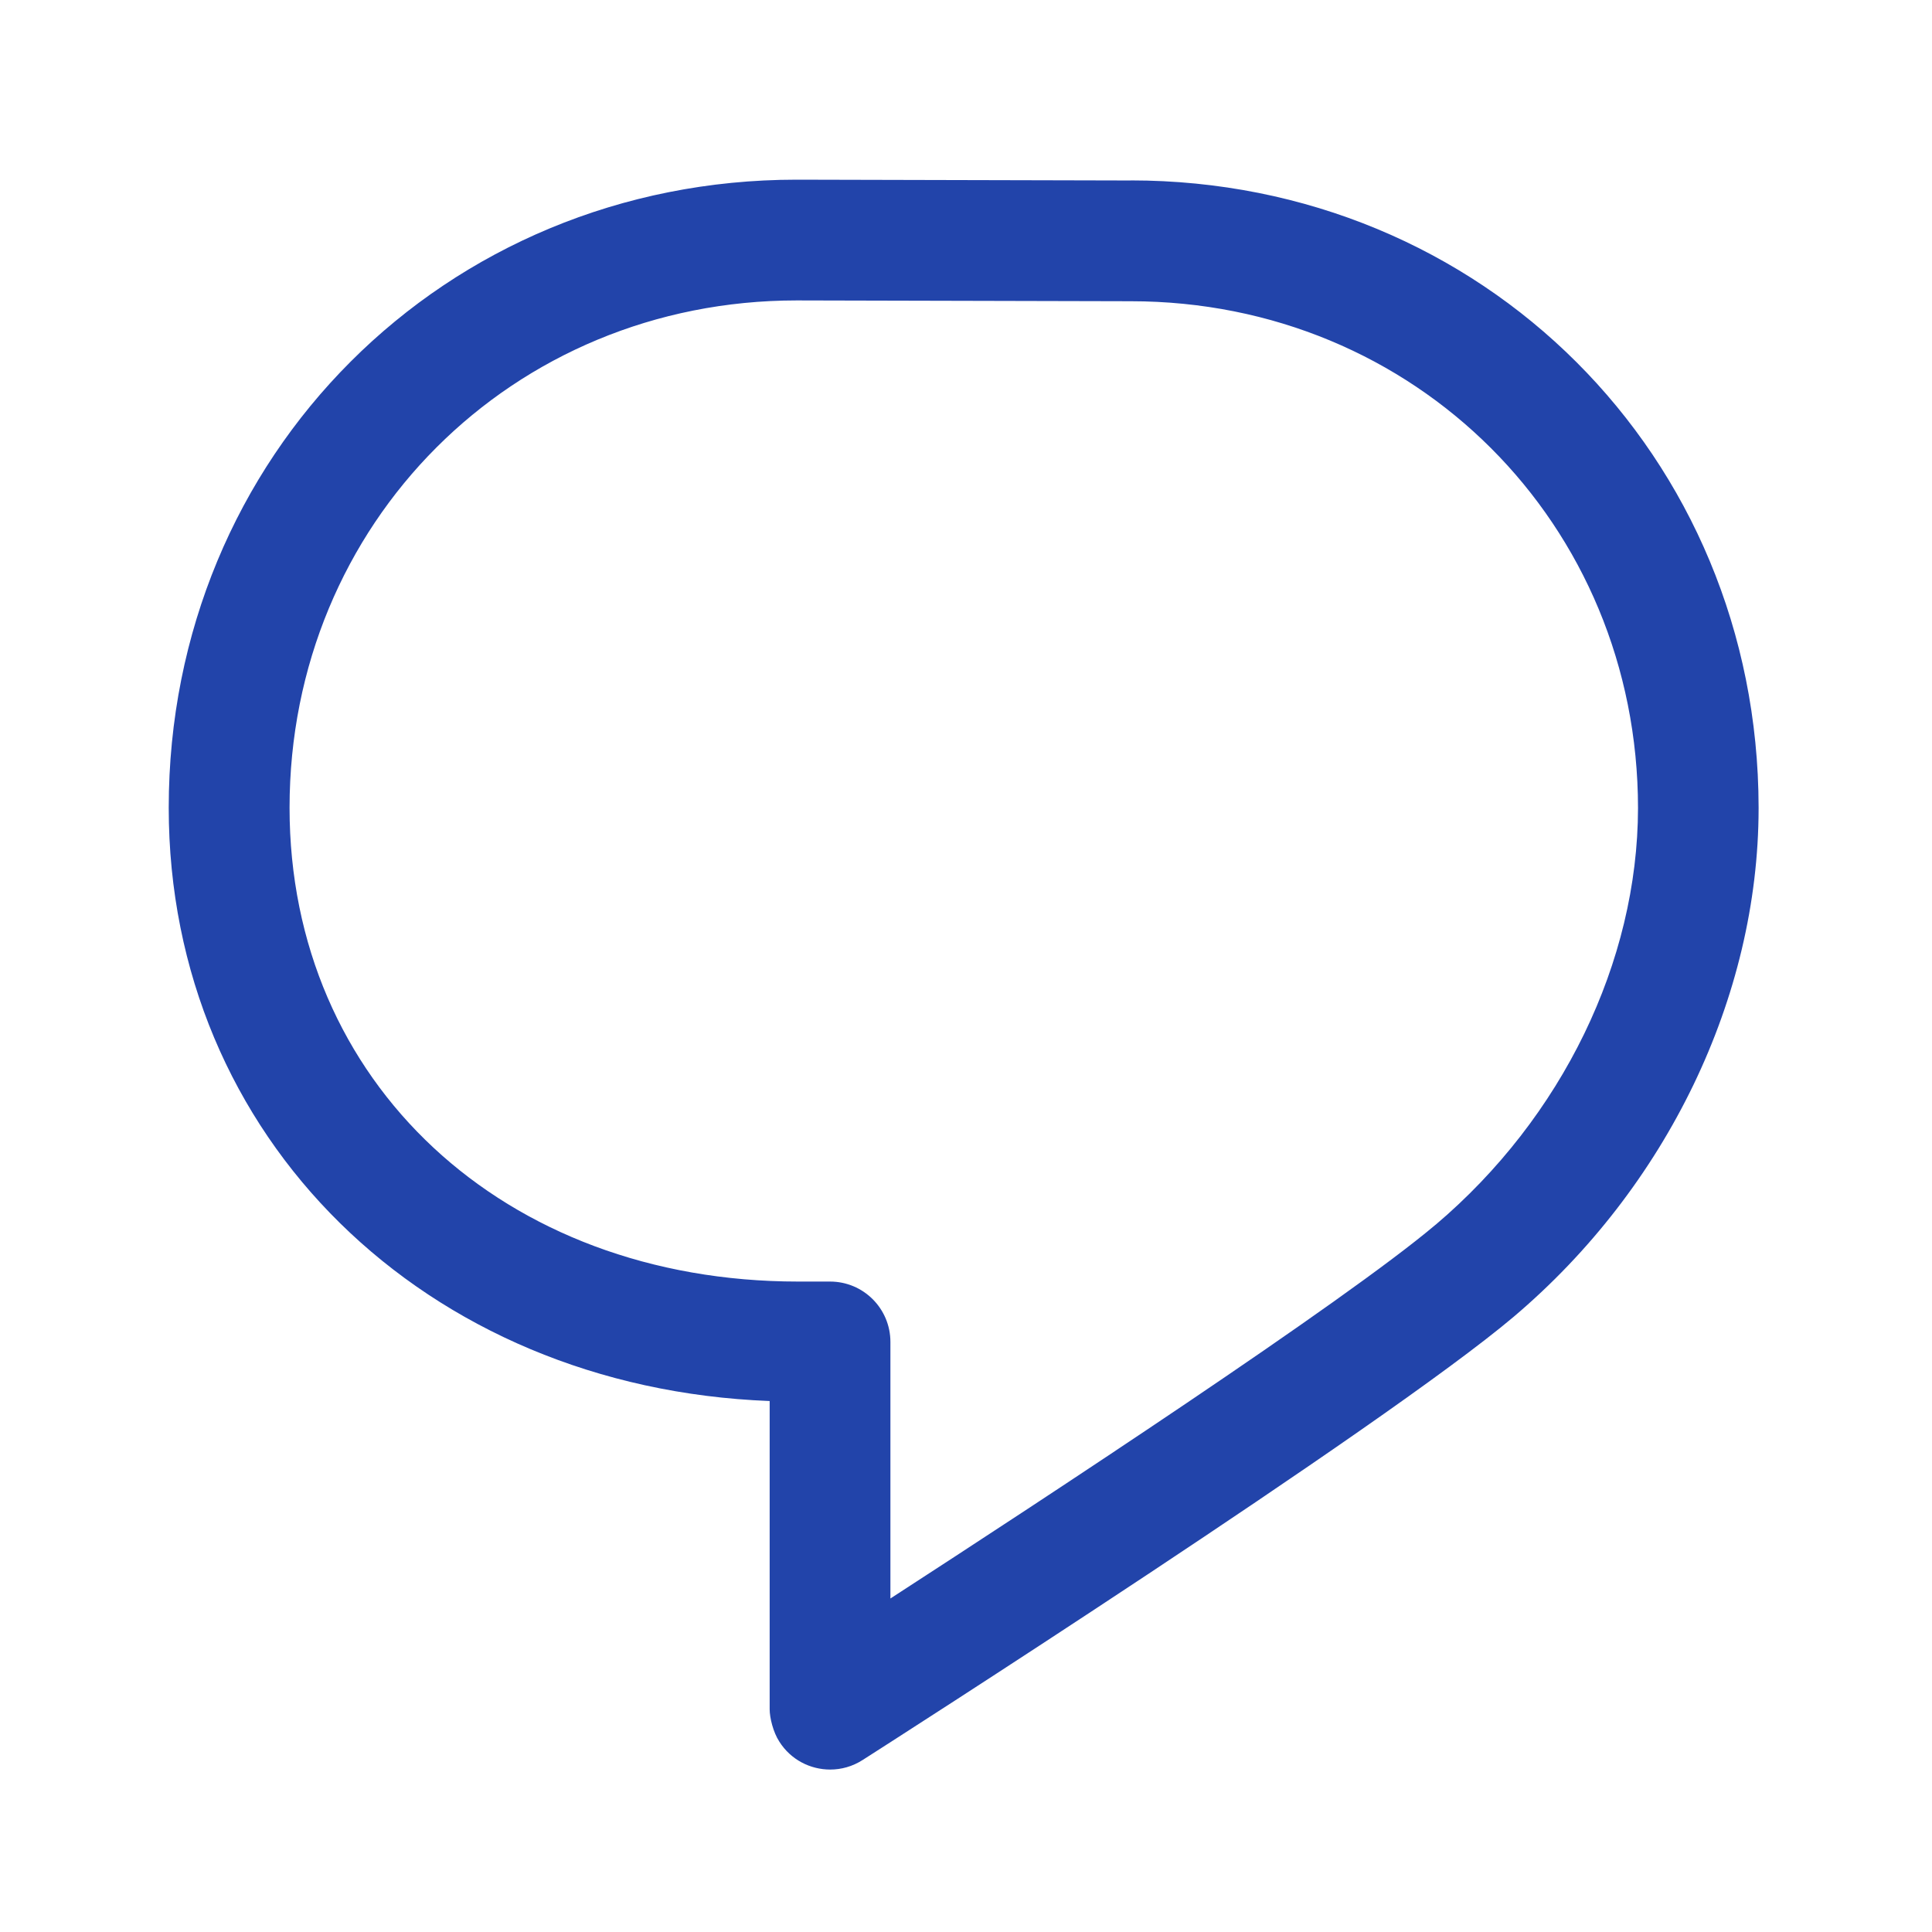
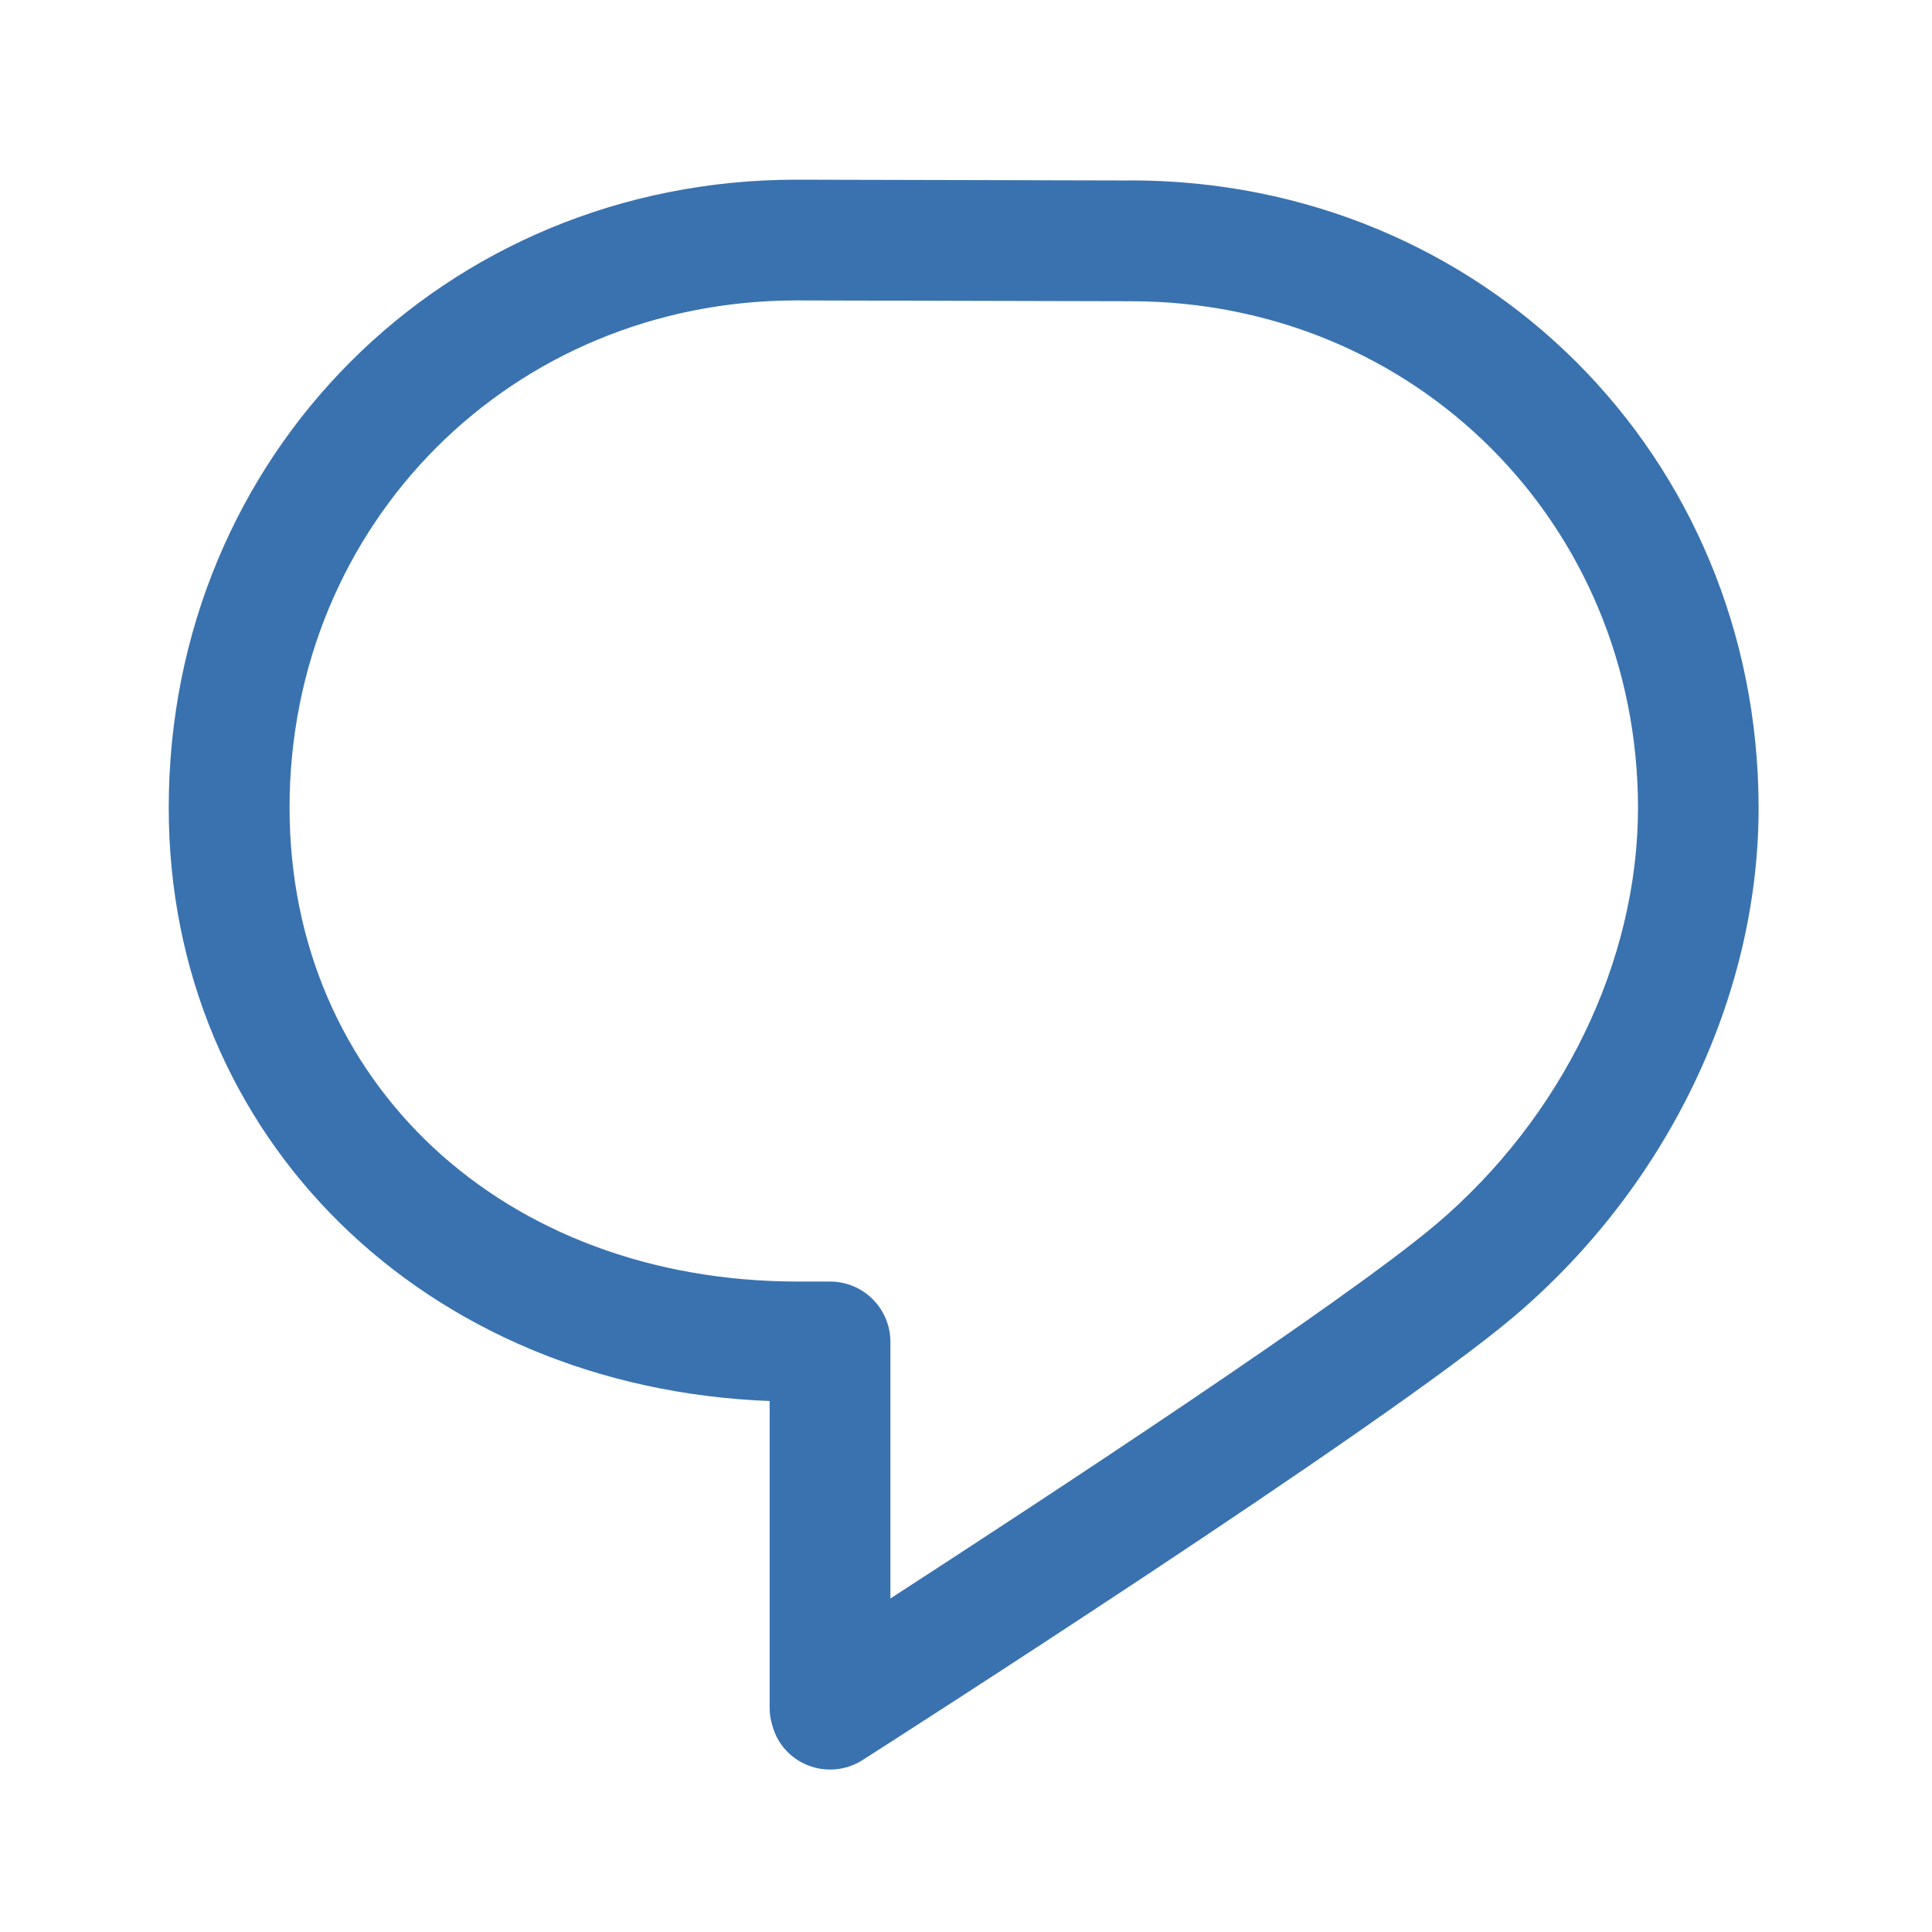
<svg xmlns="http://www.w3.org/2000/svg" width="24" height="24" viewBox="0 0 24 24" fill="none">
-   <path d="M14.046 2.242L9.898 2.232H9.896C5.522 2.232 2.096 5.659 2.096 10.034C2.096 14.132 5.282 17.24 9.561 17.404V21.232C9.561 21.34 9.605 21.518 9.681 21.635C9.823 21.86 10.065 21.982 10.313 21.982C10.451 21.982 10.59 21.944 10.715 21.864C10.979 21.696 17.188 17.724 18.803 16.358C20.705 14.748 21.843 12.388 21.846 10.046V10.029C21.84 5.662 18.416 2.242 14.046 2.241V2.242ZM17.833 15.214C16.699 16.174 12.971 18.619 11.061 19.857V16.67C11.061 16.256 10.726 15.92 10.311 15.92H9.915C6.255 15.92 3.597 13.444 3.597 10.034C3.597 6.5 6.365 3.732 9.897 3.732L14.044 3.742H14.046C17.578 3.742 20.346 6.508 20.348 10.038C20.345 11.948 19.406 13.882 17.834 15.214H17.833Z" fill="#24a" />
+   <path d="M14.046 2.242L9.898 2.232H9.896C5.522 2.232 2.096 5.659 2.096 10.034C2.096 14.132 5.282 17.24 9.561 17.404V21.232C9.561 21.34 9.605 21.518 9.681 21.635C9.823 21.86 10.065 21.982 10.313 21.982C10.451 21.982 10.59 21.944 10.715 21.864C10.979 21.696 17.188 17.724 18.803 16.358C20.705 14.748 21.843 12.388 21.846 10.046V10.029C21.84 5.662 18.416 2.242 14.046 2.241V2.242ZM17.833 15.214C16.699 16.174 12.971 18.619 11.061 19.857V16.67C11.061 16.256 10.726 15.92 10.311 15.92H9.915C6.255 15.92 3.597 13.444 3.597 10.034C3.597 6.5 6.365 3.732 9.897 3.732L14.044 3.742H14.046C17.578 3.742 20.346 6.508 20.348 10.038C20.345 11.948 19.406 13.882 17.834 15.214H17.833Z" fill="#3972AF" />
</svg>
